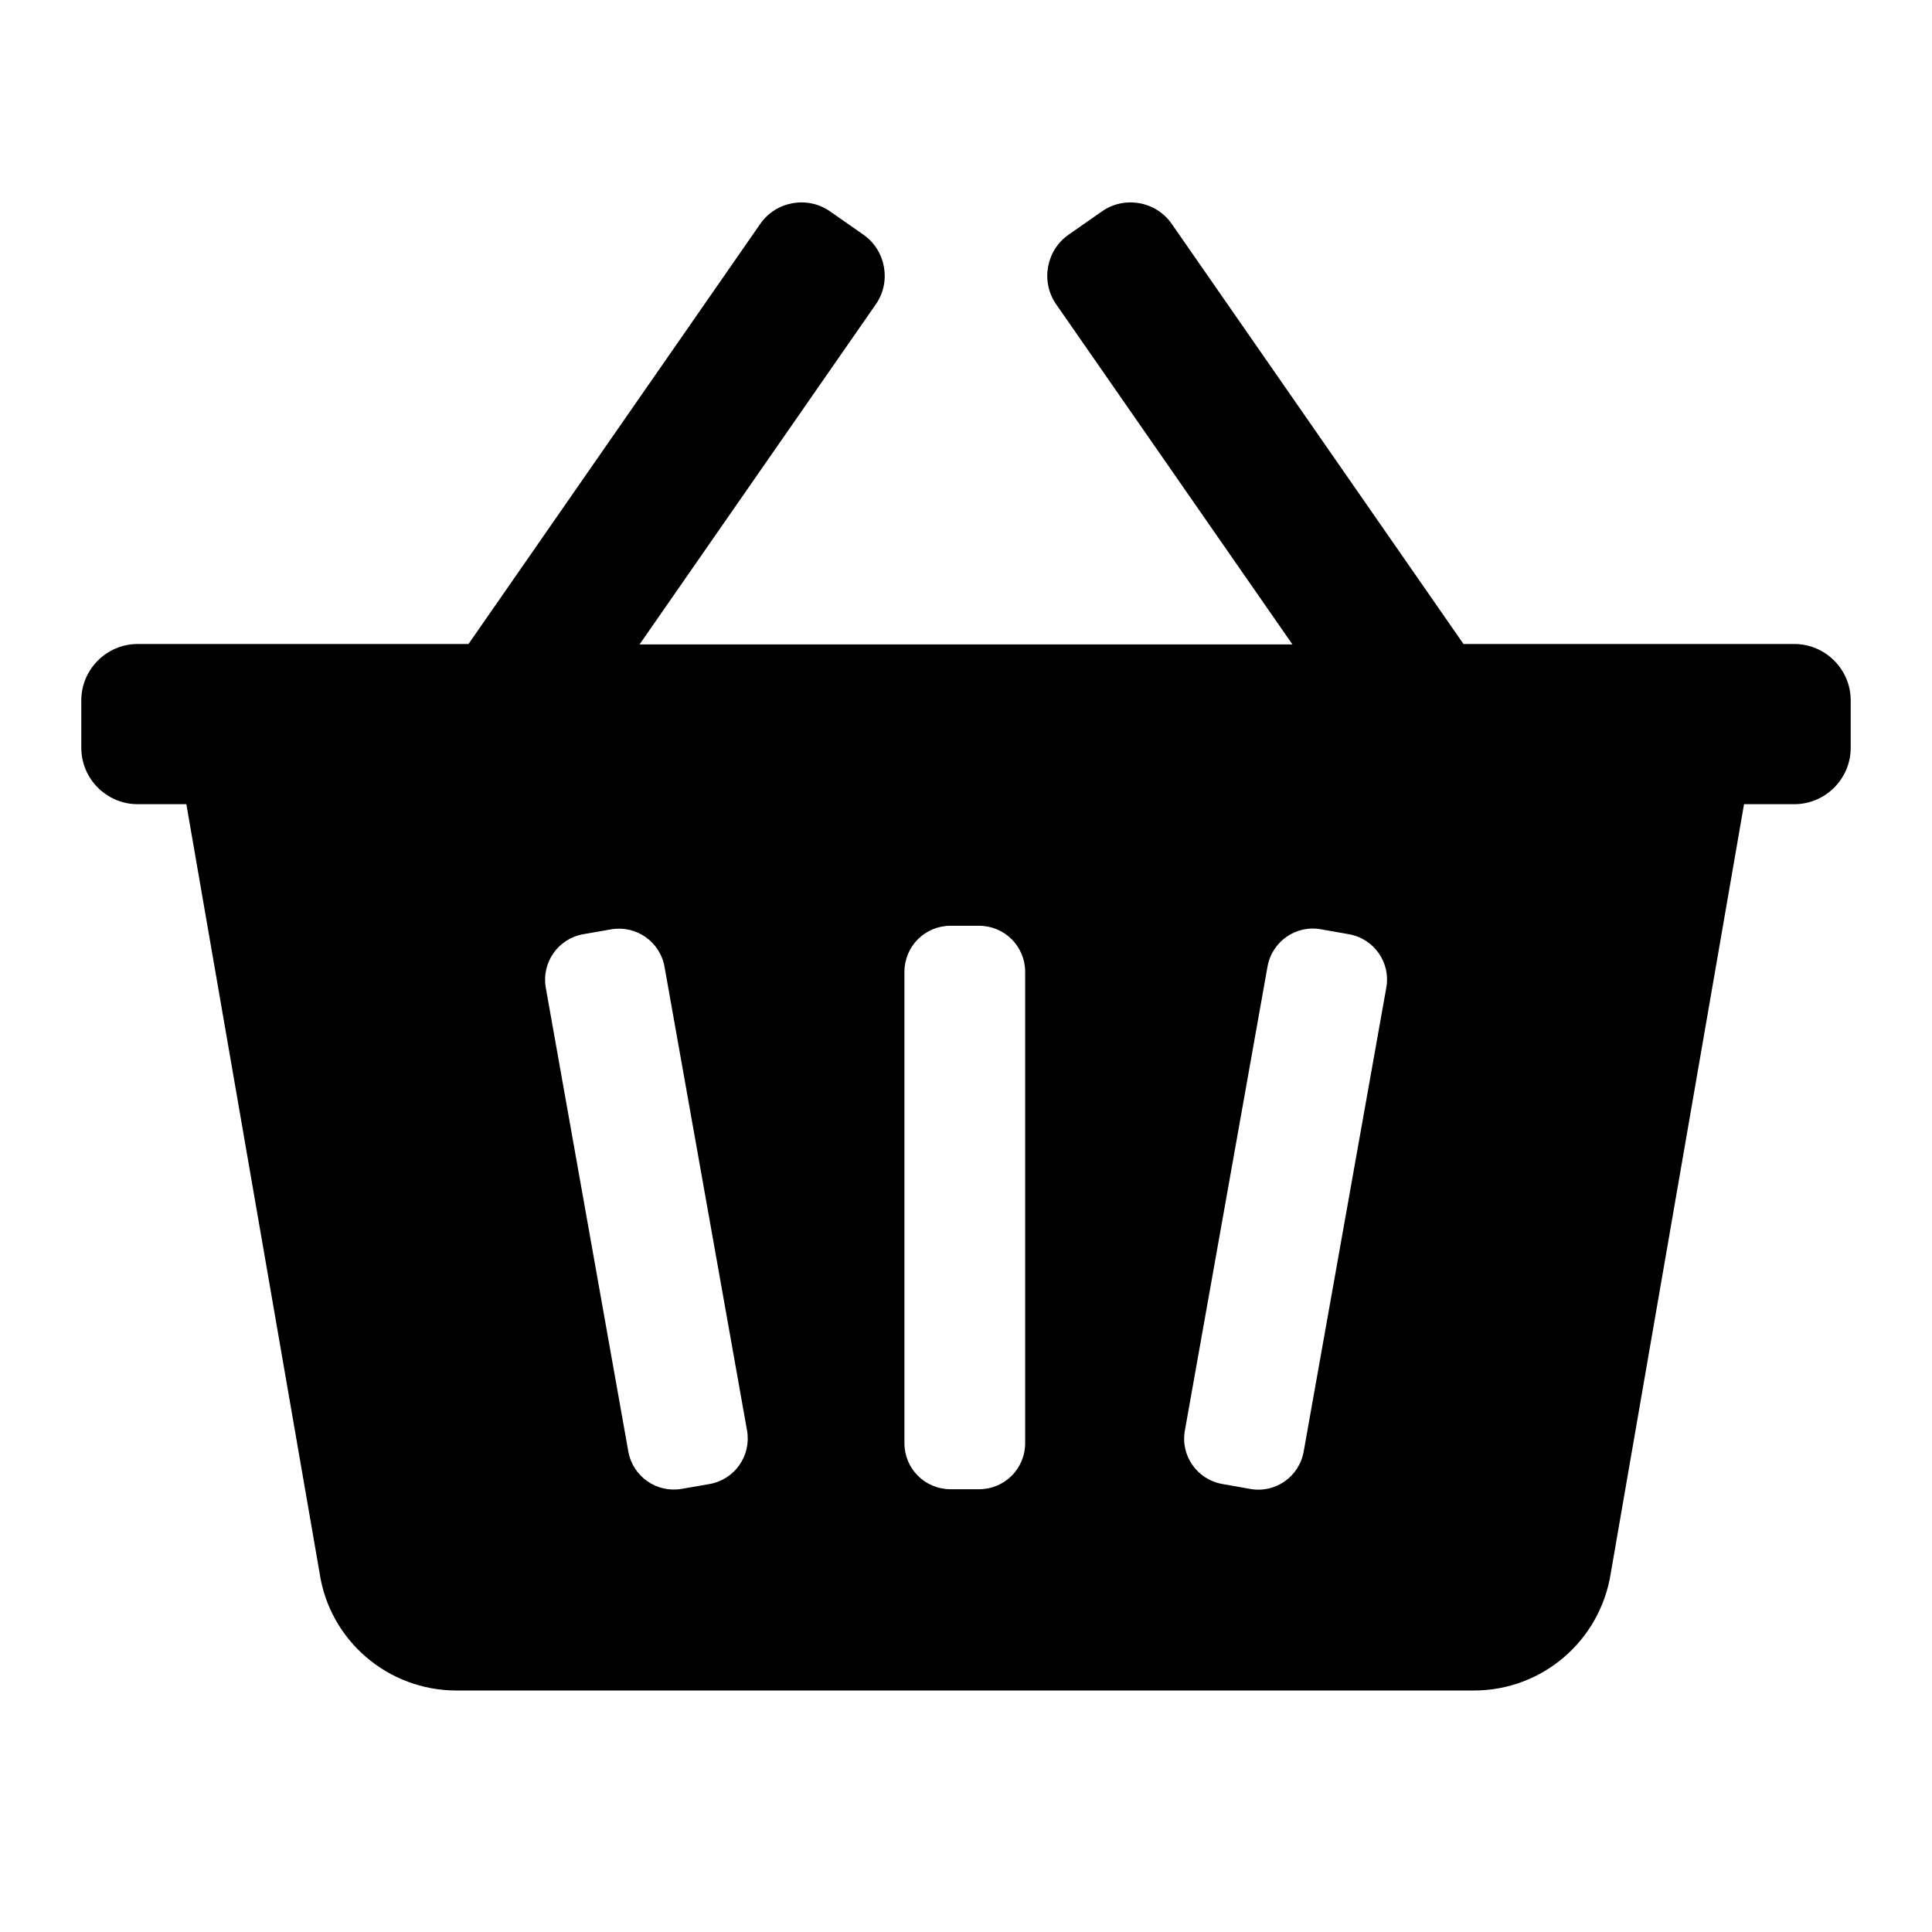
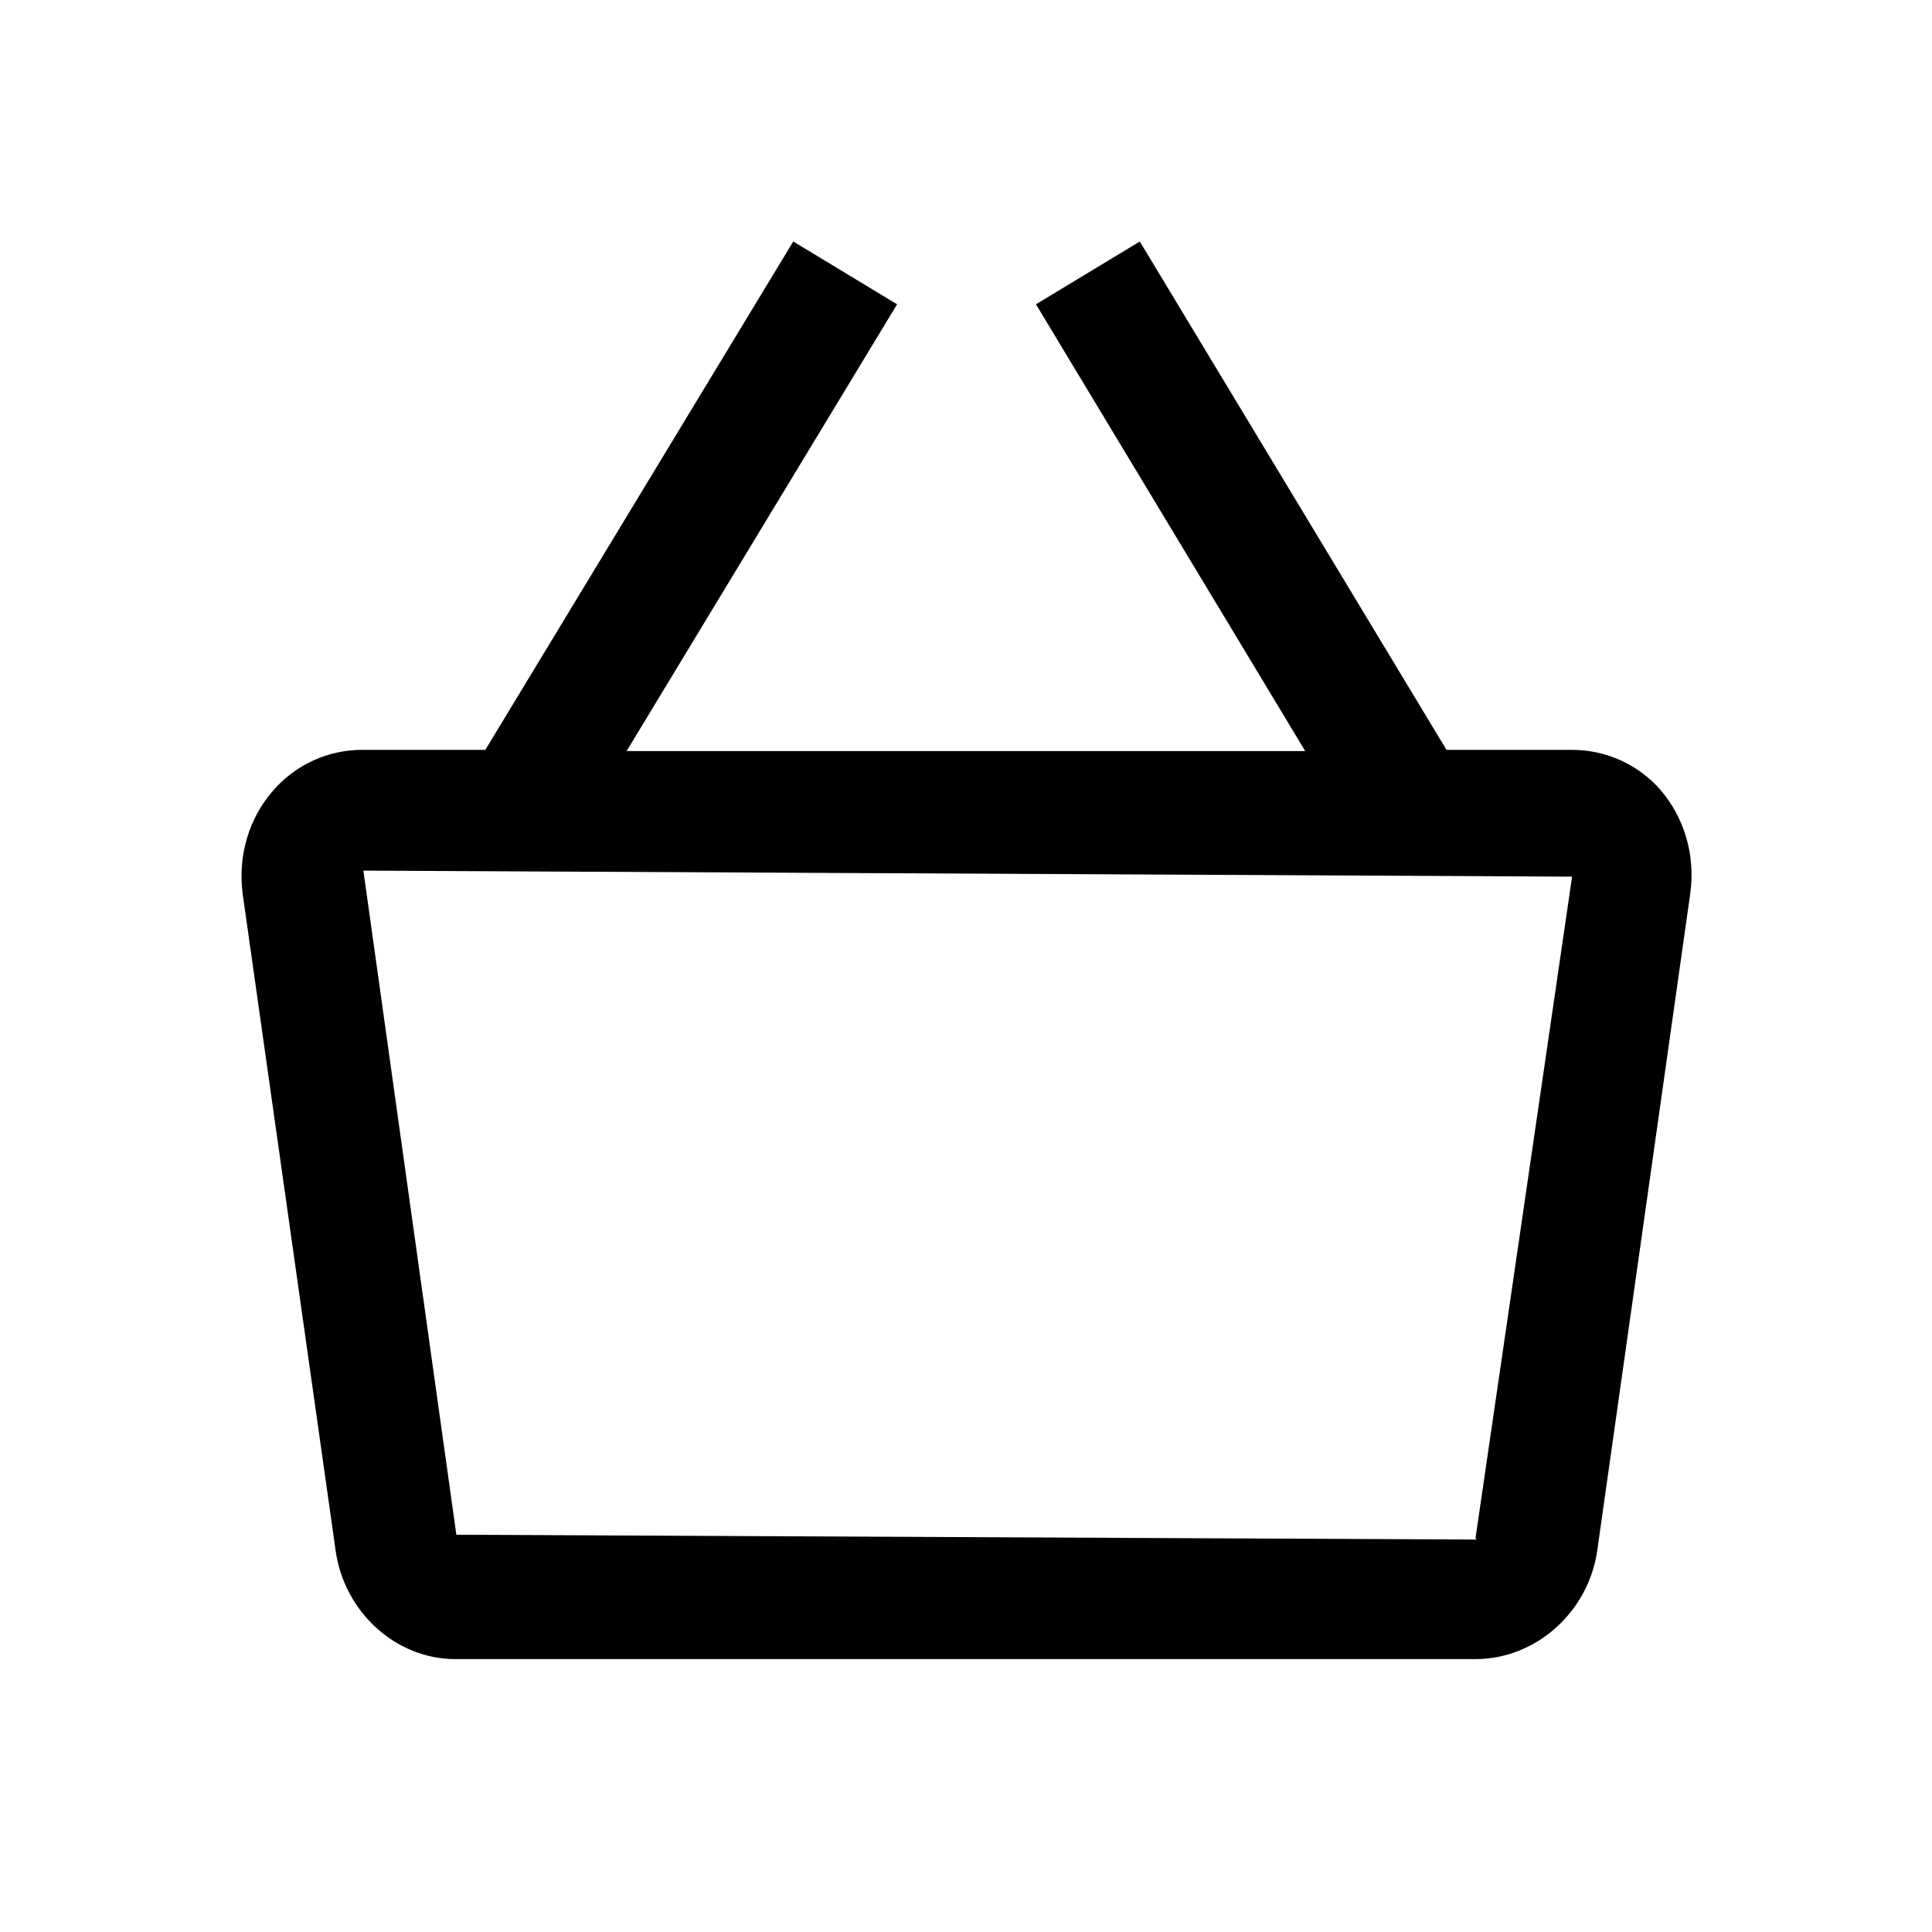
- <svg xmlns="http://www.w3.org/2000/svg" id="a" viewBox="0 0 48 48">
-   <path d="M44.58,16h-8.22l-7.25-10.44c-.39-.56-1.17-.7-1.73-.31l-.83,.58c-.56,.39-.7,1.17-.31,1.73l5.87,8.45H15.89l5.87-8.45c.39-.56,.25-1.34-.31-1.73l-.83-.58c-.56-.39-1.34-.25-1.73,.31l-7.25,10.44H3.42c-.77,0-1.4,.63-1.4,1.4v1.18c0,.77,.63,1.4,1.4,1.4h1.21l3.31,19.1c.25,1.68,1.7,2.92,3.4,2.92h25.28c1.7,0,3.14-1.24,3.4-2.92l3.31-19.1h1.25c.77,0,1.4-.63,1.4-1.4v-1.18c0-.77-.63-1.4-1.4-1.4Zm-26.95,20.87l-.69,.12c-.63,.11-1.22-.31-1.33-.93l-2.05-11.52c-.11-.63,.31-1.22,.93-1.33l.69-.12c.63-.11,1.22,.31,1.33,.93l2.05,11.52c.11,.63-.31,1.22-.93,1.33Zm7.84-1.02c0,.64-.51,1.15-1.15,1.15h-.7c-.64,0-1.15-.51-1.15-1.15v-11.7c0-.64,.51-1.15,1.15-1.15h.7c.64,0,1.15,.51,1.15,1.15v11.7Zm6.92,.21c-.11,.63-.71,1.05-1.34,.93l-.68-.12c-.63-.11-1.05-.71-.93-1.34l2.05-11.51c.11-.63,.71-1.05,1.34-.93l.68,.12c.63,.11,1.05,.71,.93,1.34l-2.05,11.51Z" />
+ <svg xmlns="http://www.w3.org/2000/svg" width="48" height="48" viewBox="0 0 48 48">
+   <path fill-rule="evenodd" clip-rule="evenodd" d="M41.278 19.65C40.708 18.99 39.898 18.63 39.058 18.63H35.938L28.318 6L25.738 7.56L32.428 18.66H15.568L22.288 7.56L19.708 6L12.058 18.63H8.998C8.158 18.63 7.348 18.99 6.778 19.65C6.178 20.34 5.908 21.27 6.028 22.2L8.338 38.52C8.548 40.05 9.838 41.22 11.308 41.22H36.658C38.158 41.22 39.478 40.05 39.688 38.49L41.998 22.17C42.118 21.24 41.848 20.31 41.248 19.62L41.278 19.65ZM36.688 38.25L11.338 38.13L9.028 21.63L39.058 21.78L36.658 38.22L36.688 38.25Z" />
</svg>
